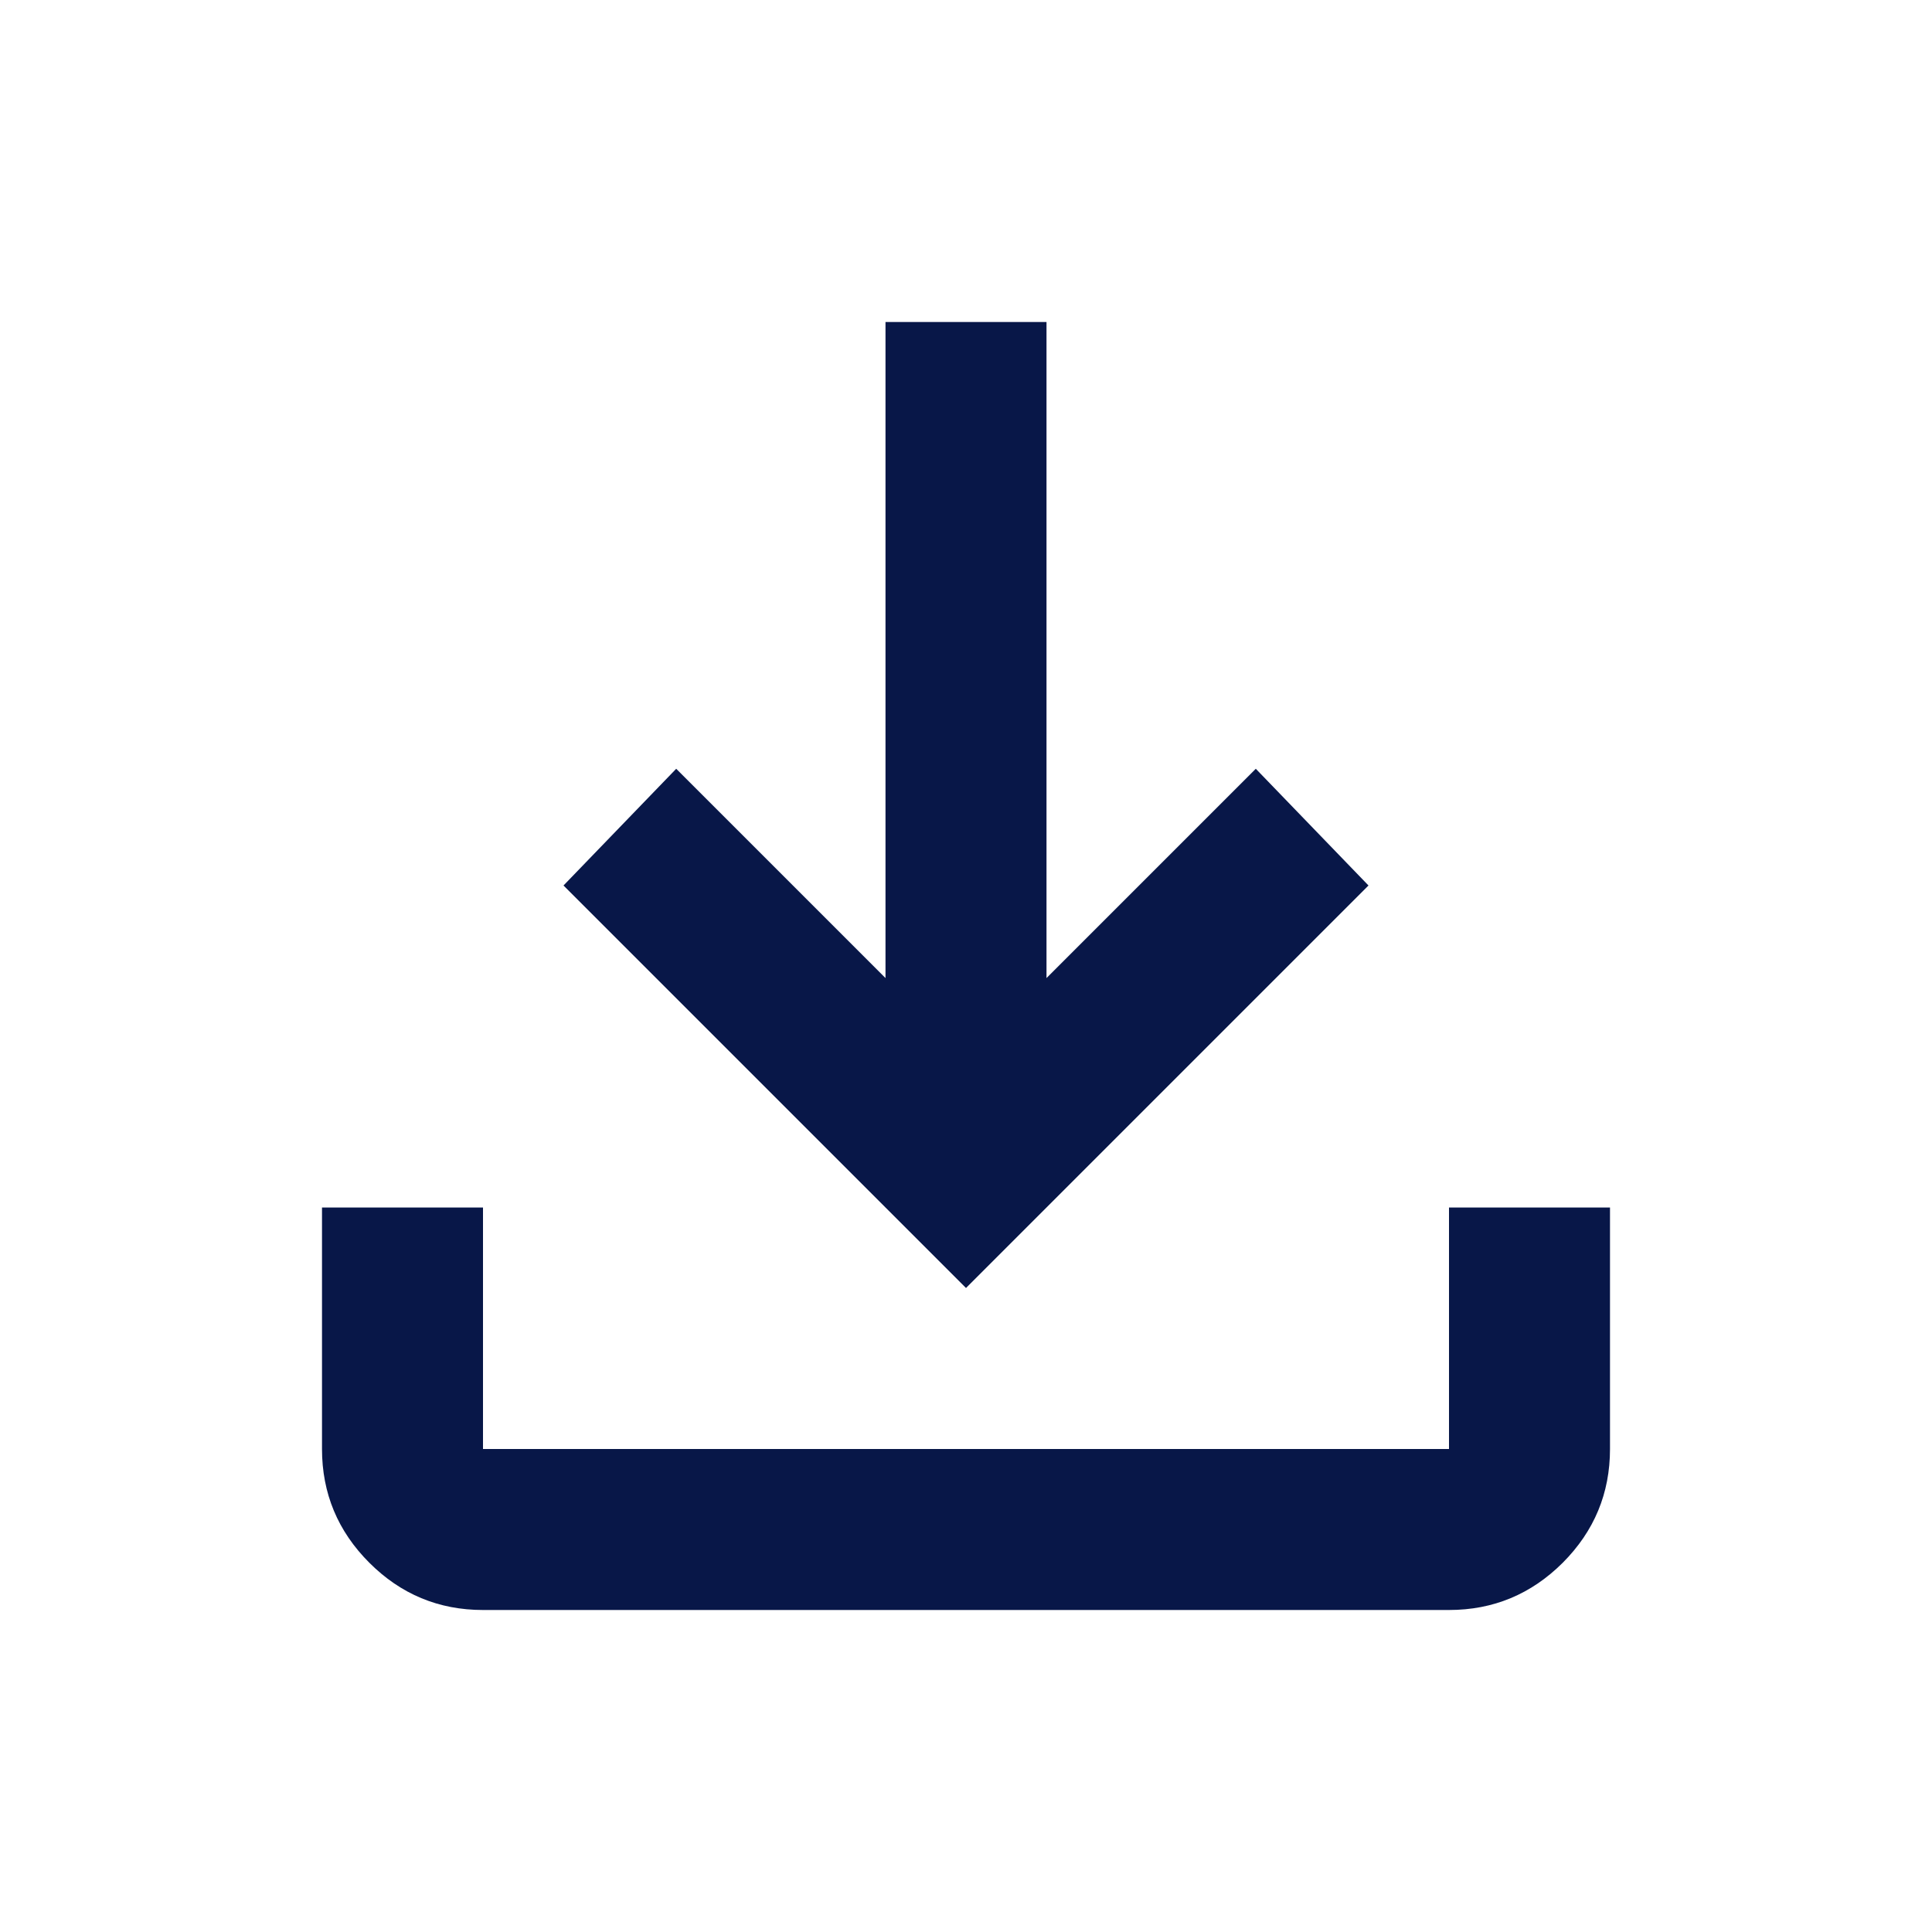
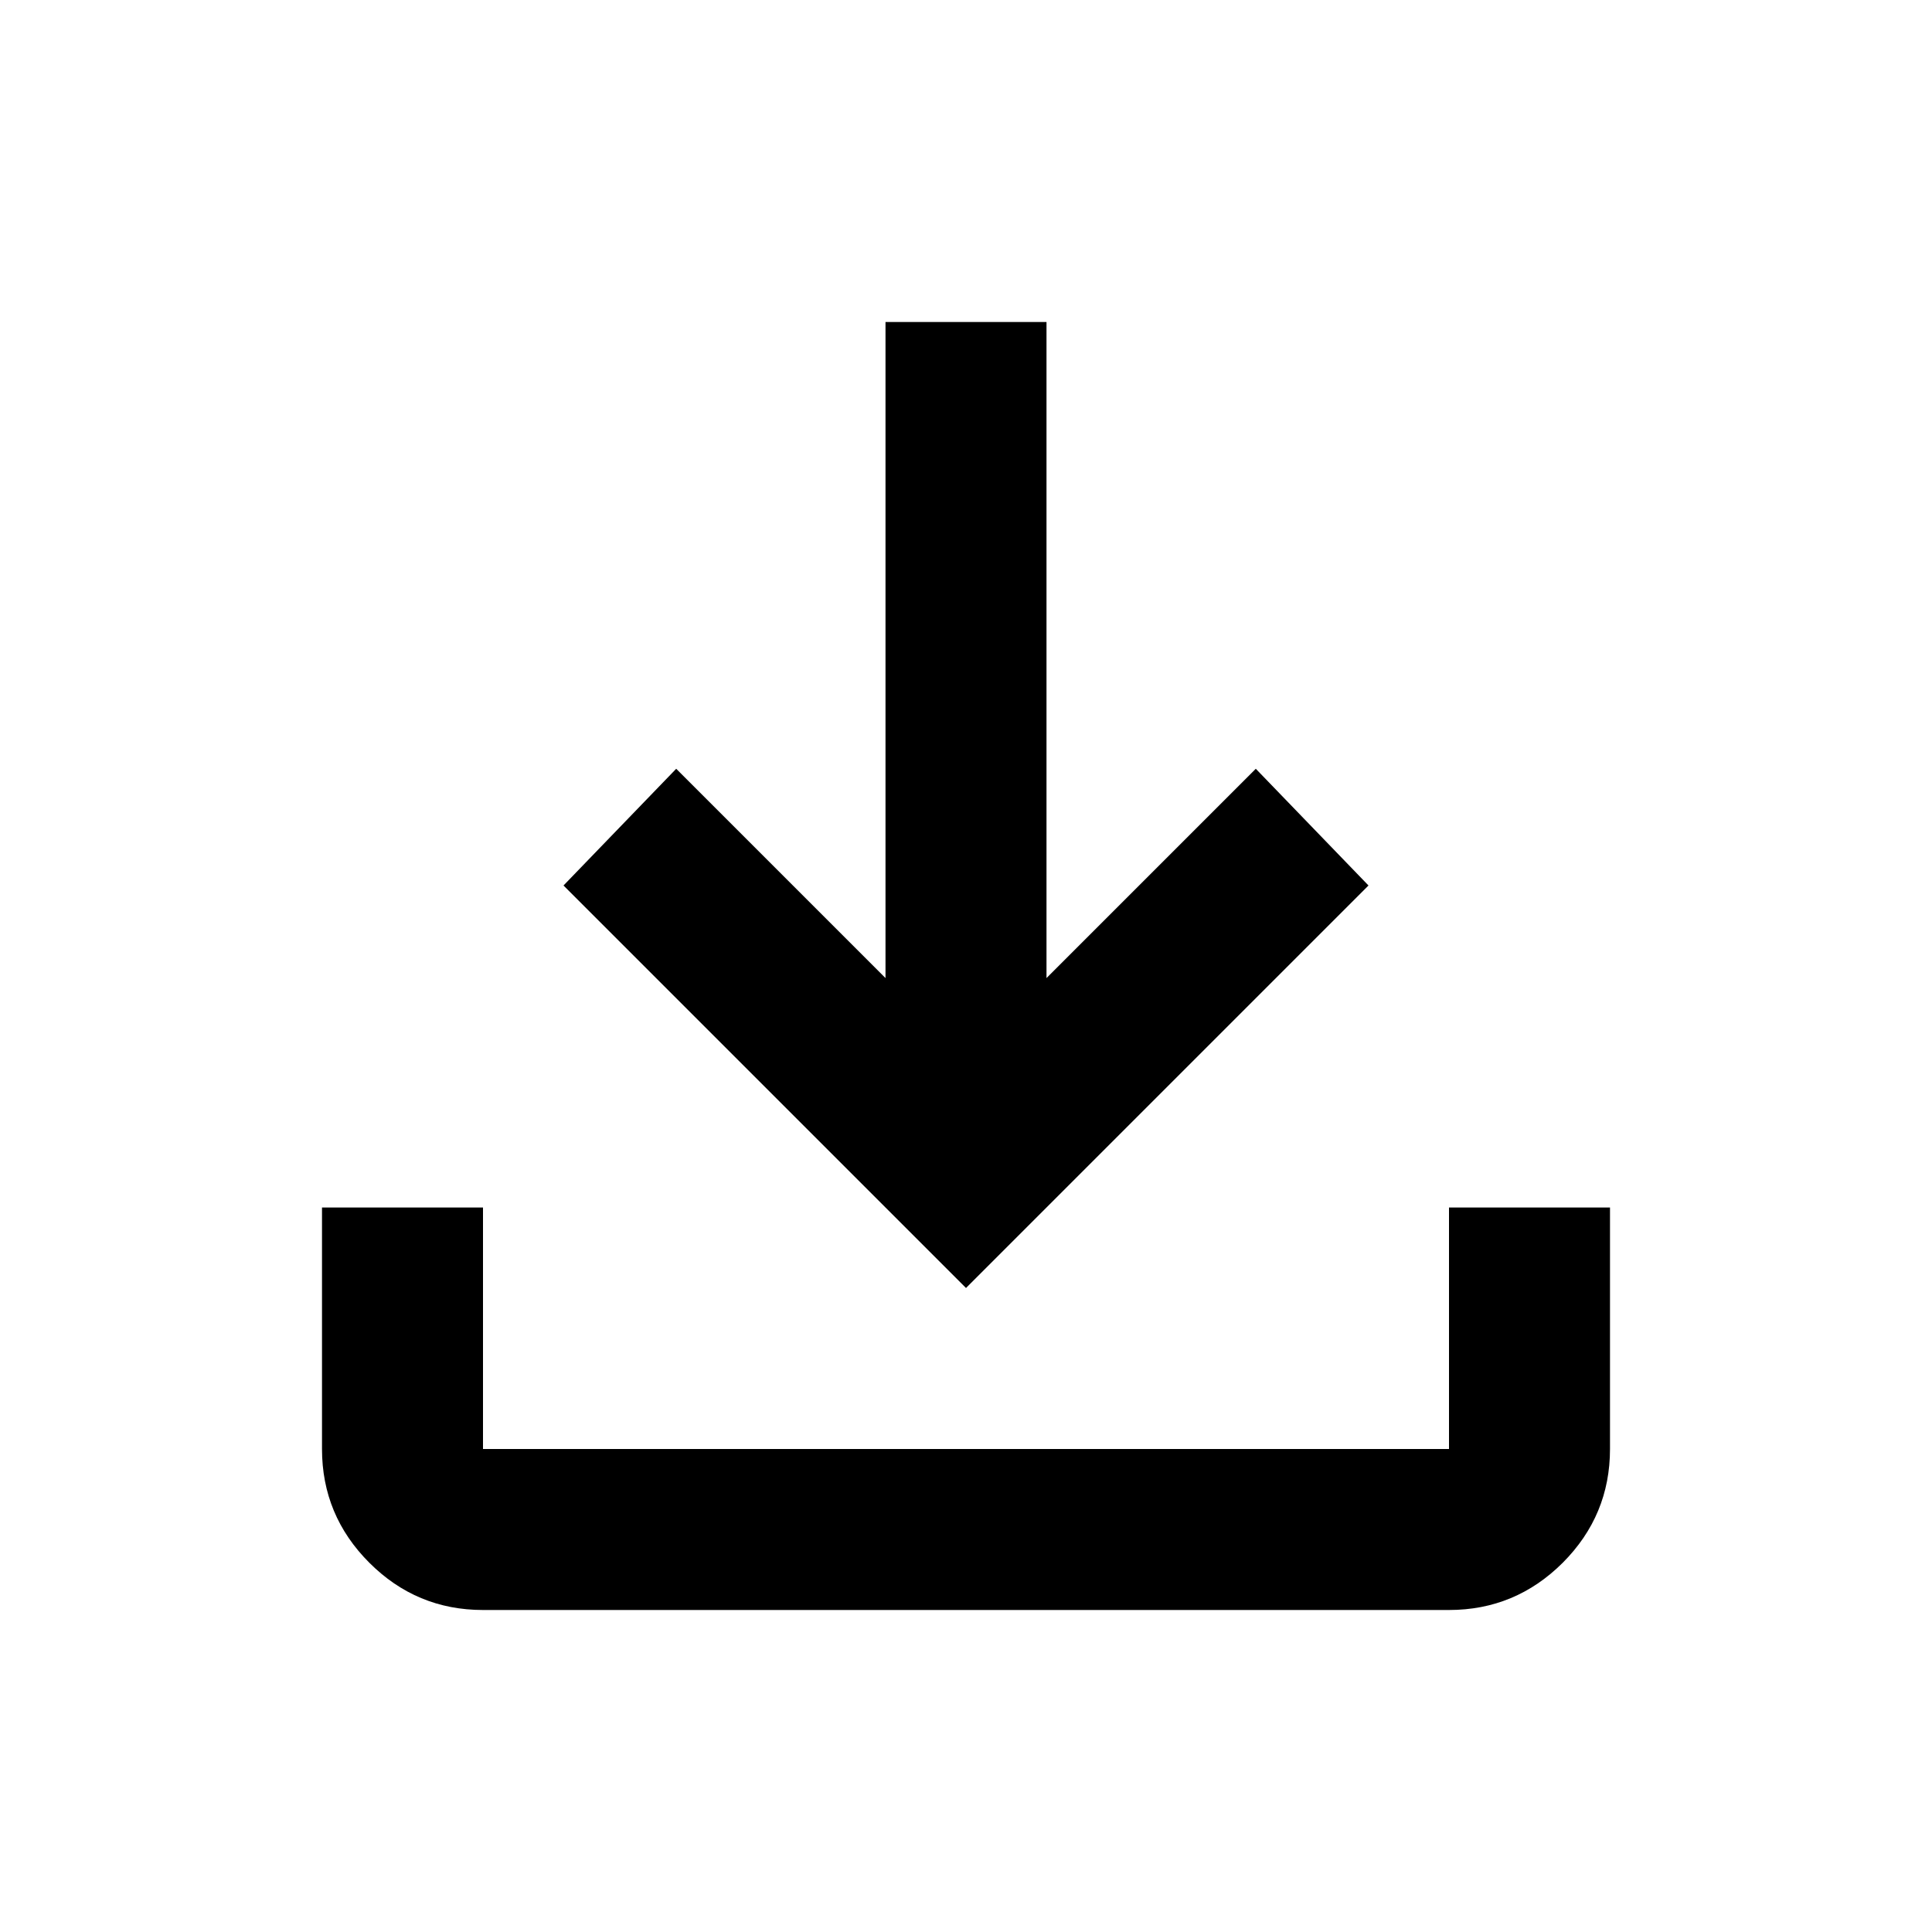
<svg xmlns="http://www.w3.org/2000/svg" width="24" height="24" viewBox="0 0 24 24" fill="currentColor">
-   <path d="M12 16L7 11L8.4 9.55L11 12.15V4H13V12.15L15.6 9.55L17 11L12 16ZM6 20C5.45 20 4.979 19.804 4.588 19.413C4.196 19.021 4 18.55 4 18V15H6V18H18V15H20V18C20 18.55 19.804 19.021 19.413 19.413C19.021 19.804 18.55 20 18 20H6Z" fill="#081748" />
+   <path d="M12 16L7 11L8.4 9.55L11 12.15V4H13V12.15L15.6 9.55L17 11L12 16ZM6 20C5.45 20 4.979 19.804 4.588 19.413C4.196 19.021 4 18.55 4 18V15H6V18H18V15H20V18C20 18.55 19.804 19.021 19.413 19.413C19.021 19.804 18.55 20 18 20H6Z" fill="currentColor" />
</svg>
